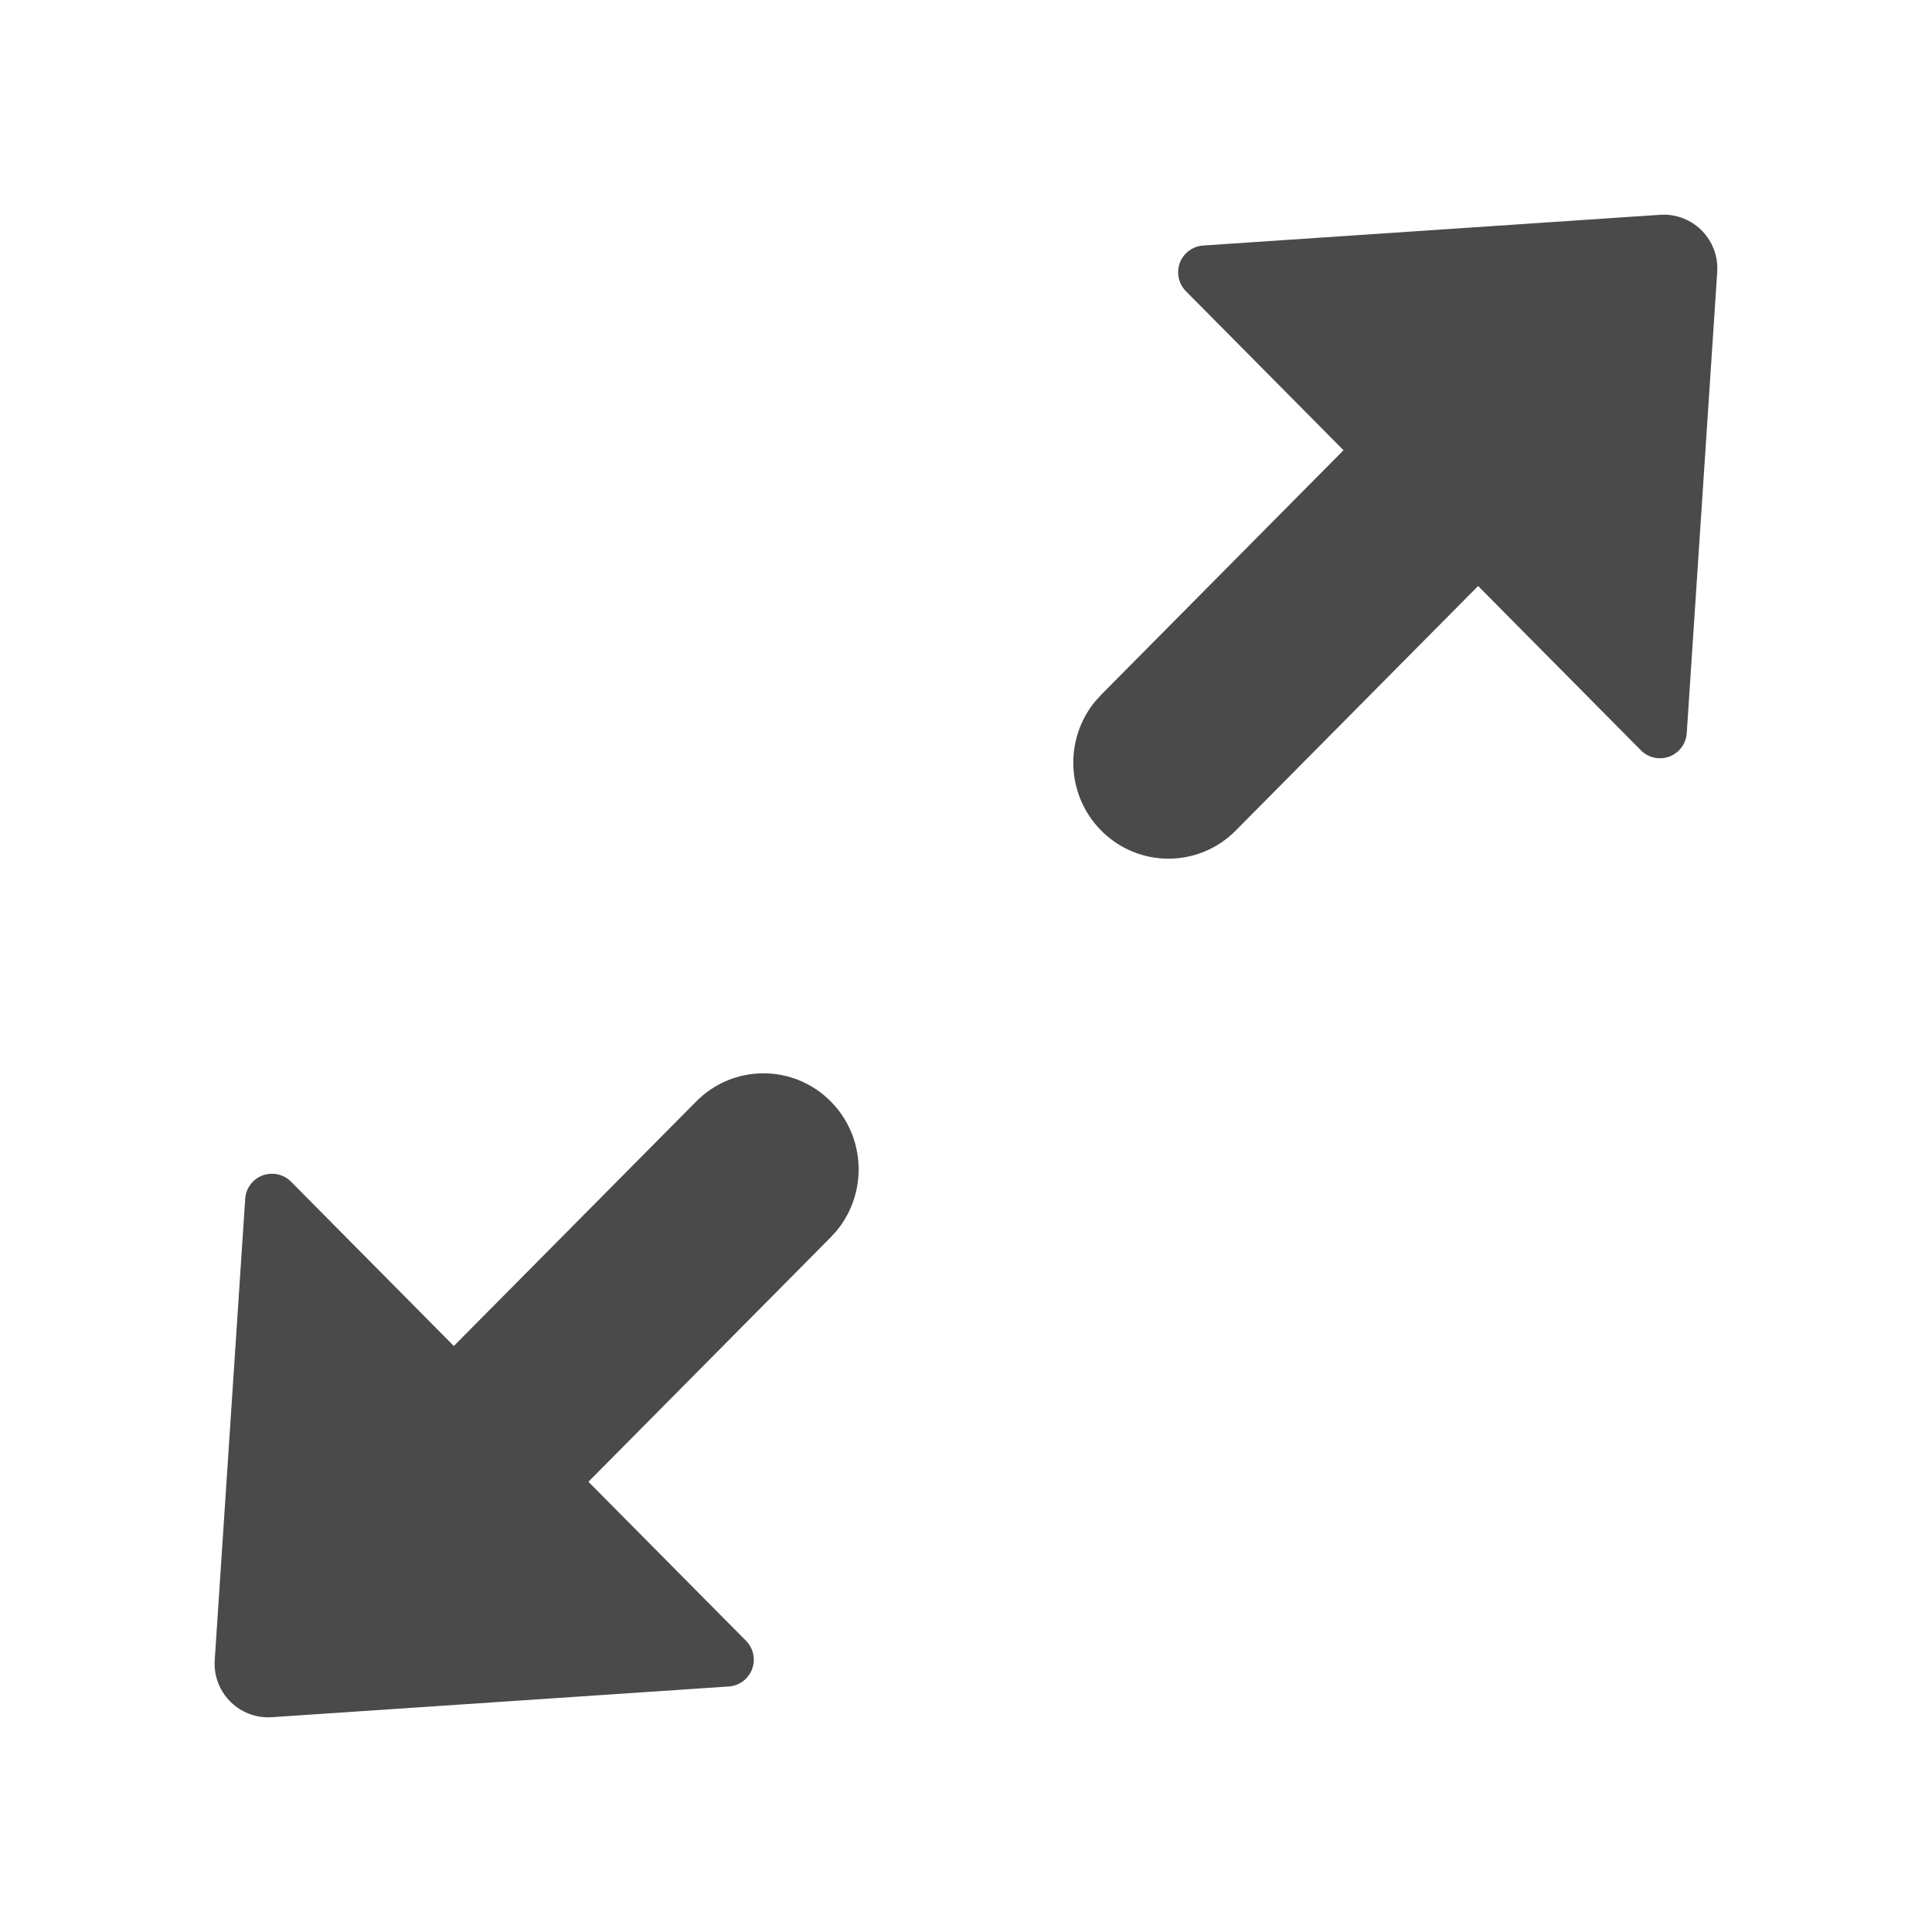
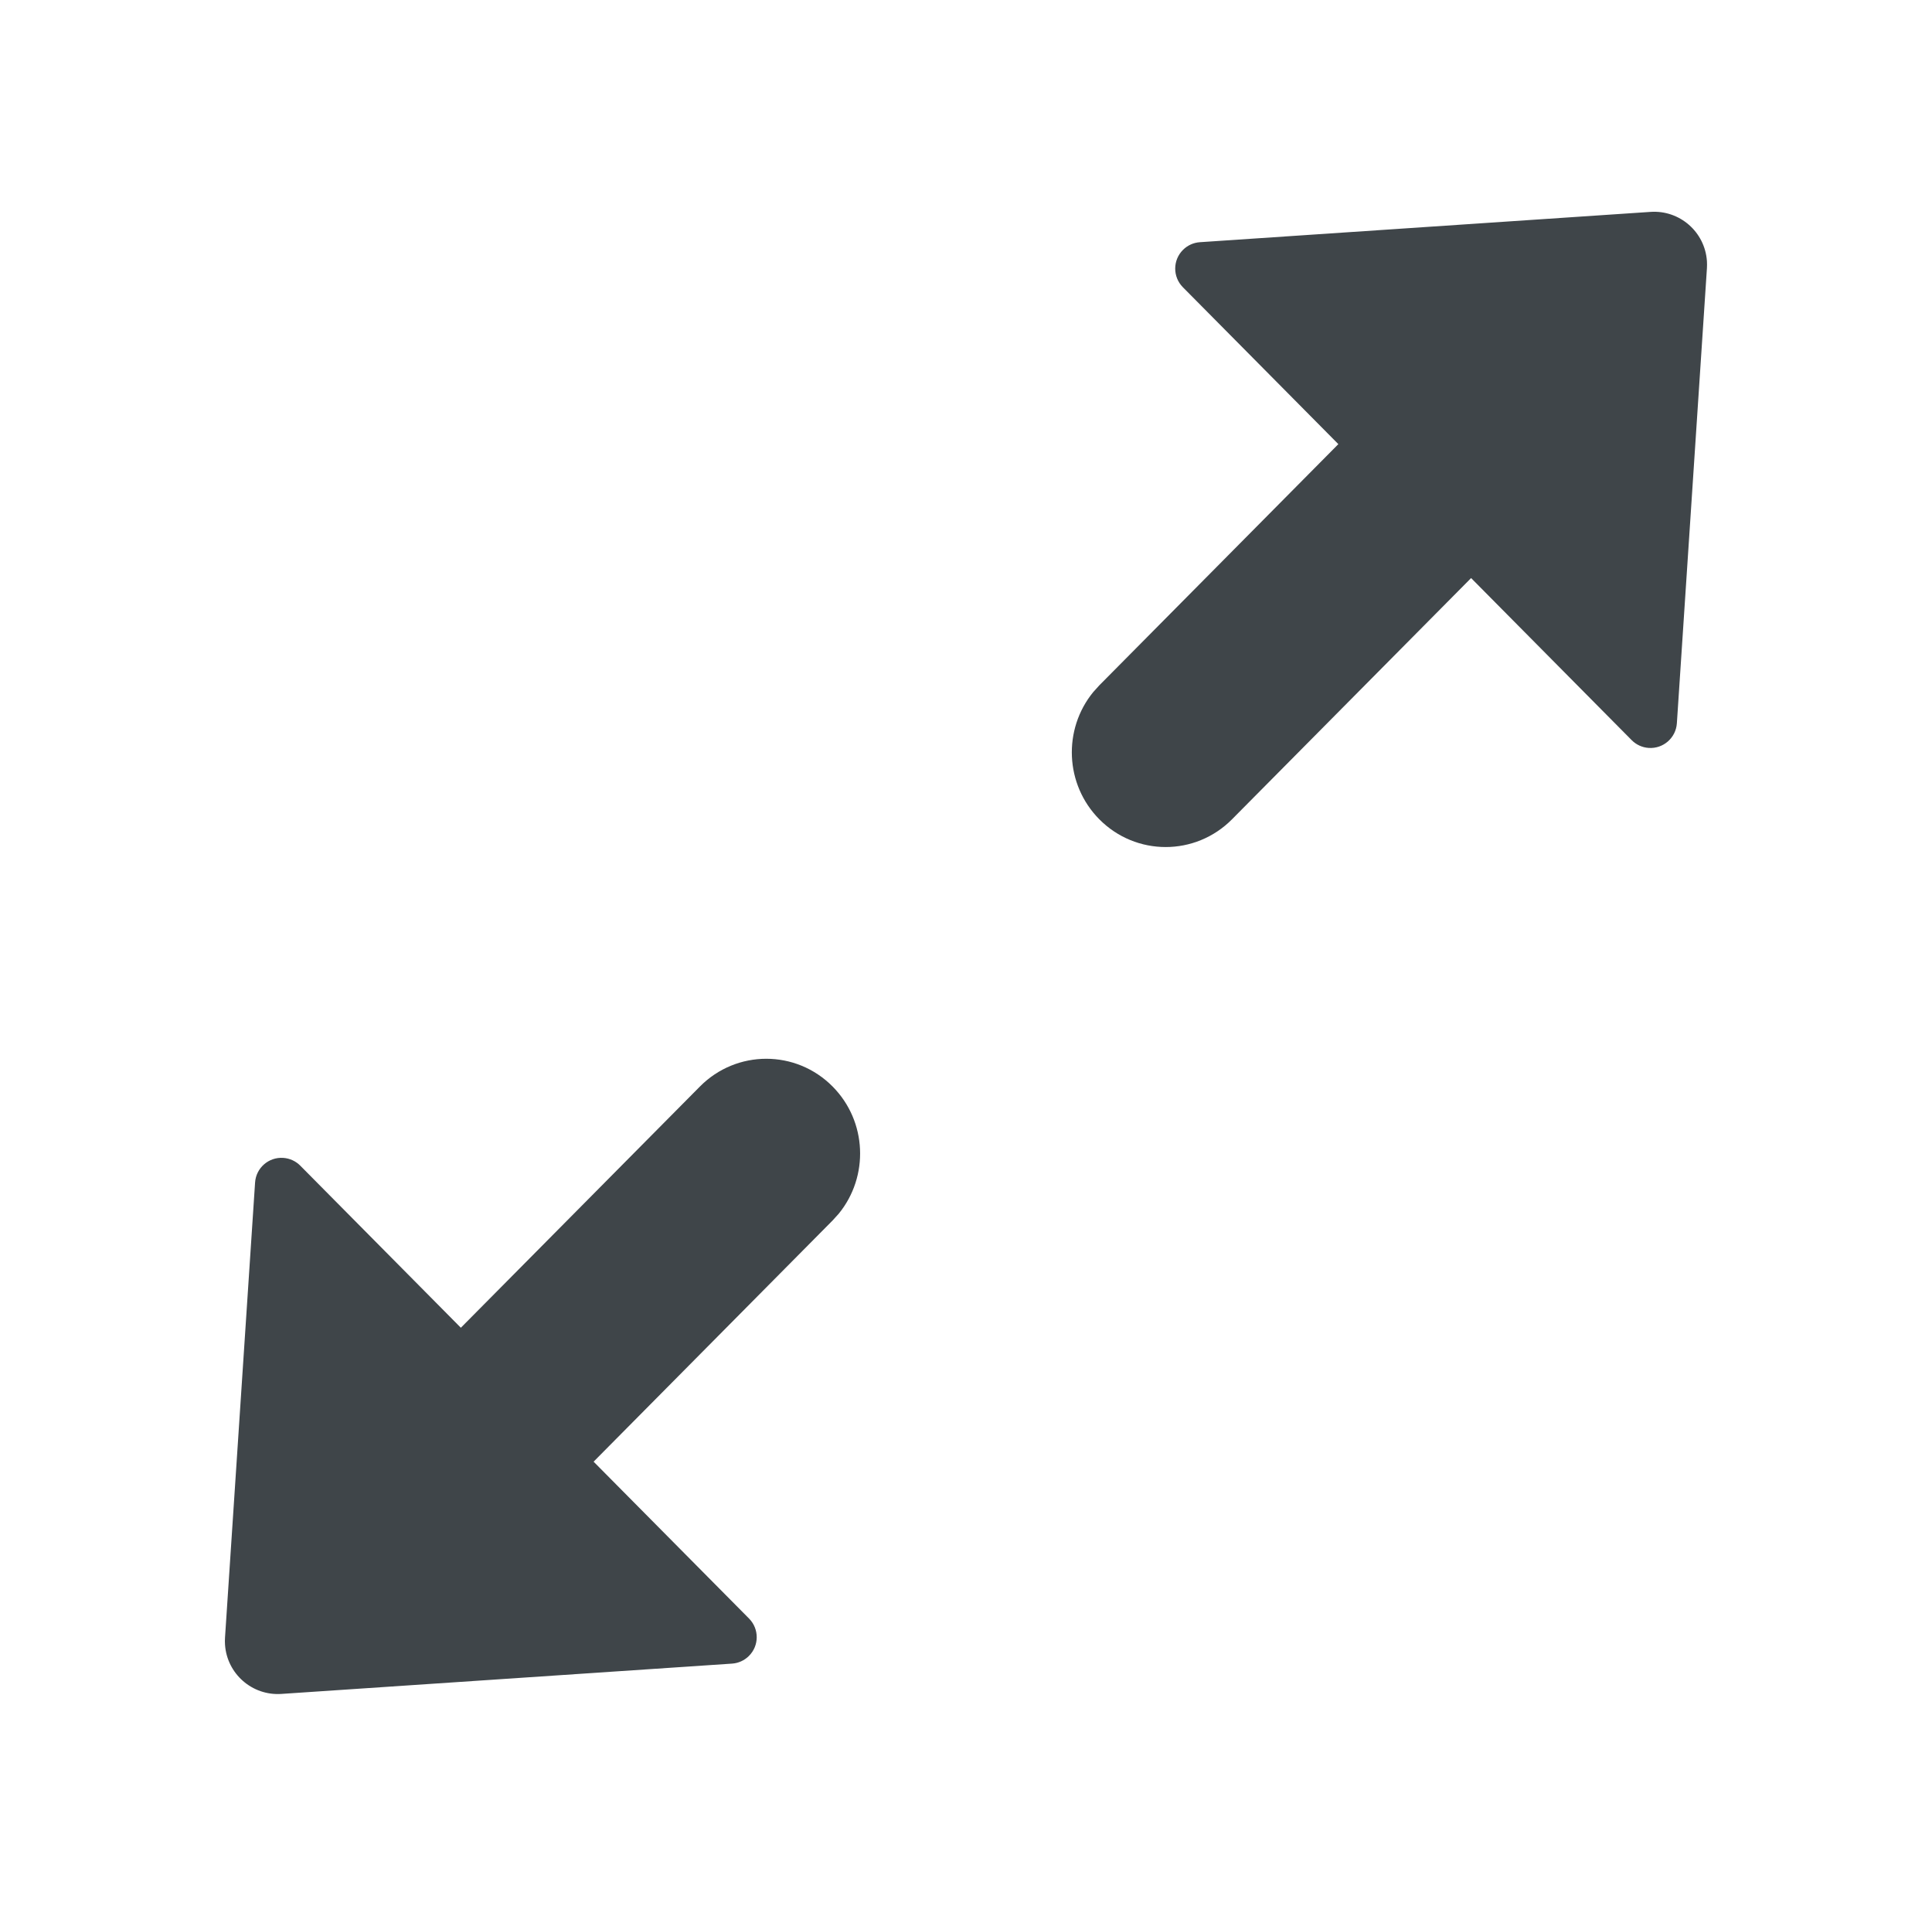
- <svg xmlns="http://www.w3.org/2000/svg" width="72" height="72" viewBox="0 0 72 72" fill="none">
-   <path d="M41.037 30.952C39.734 29.637 39.657 27.553 40.807 26.147L41.037 25.892L50.069 16.779L44.195 10.852C43.806 10.459 43.809 9.826 44.201 9.438C44.372 9.268 44.598 9.166 44.838 9.15L61.866 8.005C62.968 7.93 63.921 8.764 63.995 9.866C64.001 9.954 64.001 10.043 63.996 10.132L62.86 27.325C62.823 27.876 62.347 28.293 61.796 28.256C61.553 28.24 61.324 28.136 61.152 27.962L55.085 21.839L46.052 30.952C44.667 32.35 42.422 32.35 41.037 30.952ZM8.002 62.134C7.996 62.046 7.996 61.957 8.002 61.868L9.138 44.675C9.174 44.124 9.65 43.707 10.201 43.744C10.445 43.76 10.674 43.864 10.846 44.038L16.913 50.161L25.946 41.048C27.331 39.65 29.576 39.65 30.96 41.048C32.264 42.363 32.34 44.447 31.191 45.853L30.96 46.108L21.929 55.221L27.803 61.148C28.191 61.541 28.189 62.174 27.796 62.562C27.625 62.732 27.399 62.834 27.16 62.85L10.132 63.995C9.03 64.07 8.076 63.236 8.002 62.134Z" fill="#4A4A4A" />
+ <svg xmlns="http://www.w3.org/2000/svg" width="73" height="72" viewBox="0 0 73 72" fill="none">
+   <path d="M41.537 30.952C40.234 29.637 40.157 27.553 41.307 26.147L41.537 25.892L50.569 16.779L44.695 10.852C44.306 10.459 44.309 9.826 44.701 9.438C44.872 9.268 45.098 9.166 45.338 9.15L62.366 8.005C63.468 7.93 64.421 8.764 64.496 9.866C64.501 9.954 64.501 10.043 64.496 10.132L63.36 27.325C63.323 27.876 62.847 28.293 62.296 28.256C62.053 28.24 61.824 28.136 61.652 27.962L55.585 21.839L46.552 30.952C45.167 32.35 42.922 32.35 41.537 30.952ZM8.502 62.134C8.496 62.046 8.496 61.957 8.502 61.868L9.638 44.675C9.674 44.124 10.15 43.707 10.701 43.744C10.945 43.76 11.174 43.864 11.346 44.038L17.413 50.161L26.446 41.048C27.831 39.65 30.076 39.65 31.46 41.048C32.764 42.363 32.84 44.447 31.691 45.853L31.46 46.108L22.429 55.221L28.303 61.148C28.691 61.541 28.689 62.174 28.296 62.562C28.125 62.732 27.899 62.834 27.66 62.85L10.632 63.995C9.53 64.07 8.576 63.236 8.502 62.134Z" fill="#3F4549" />
</svg>
